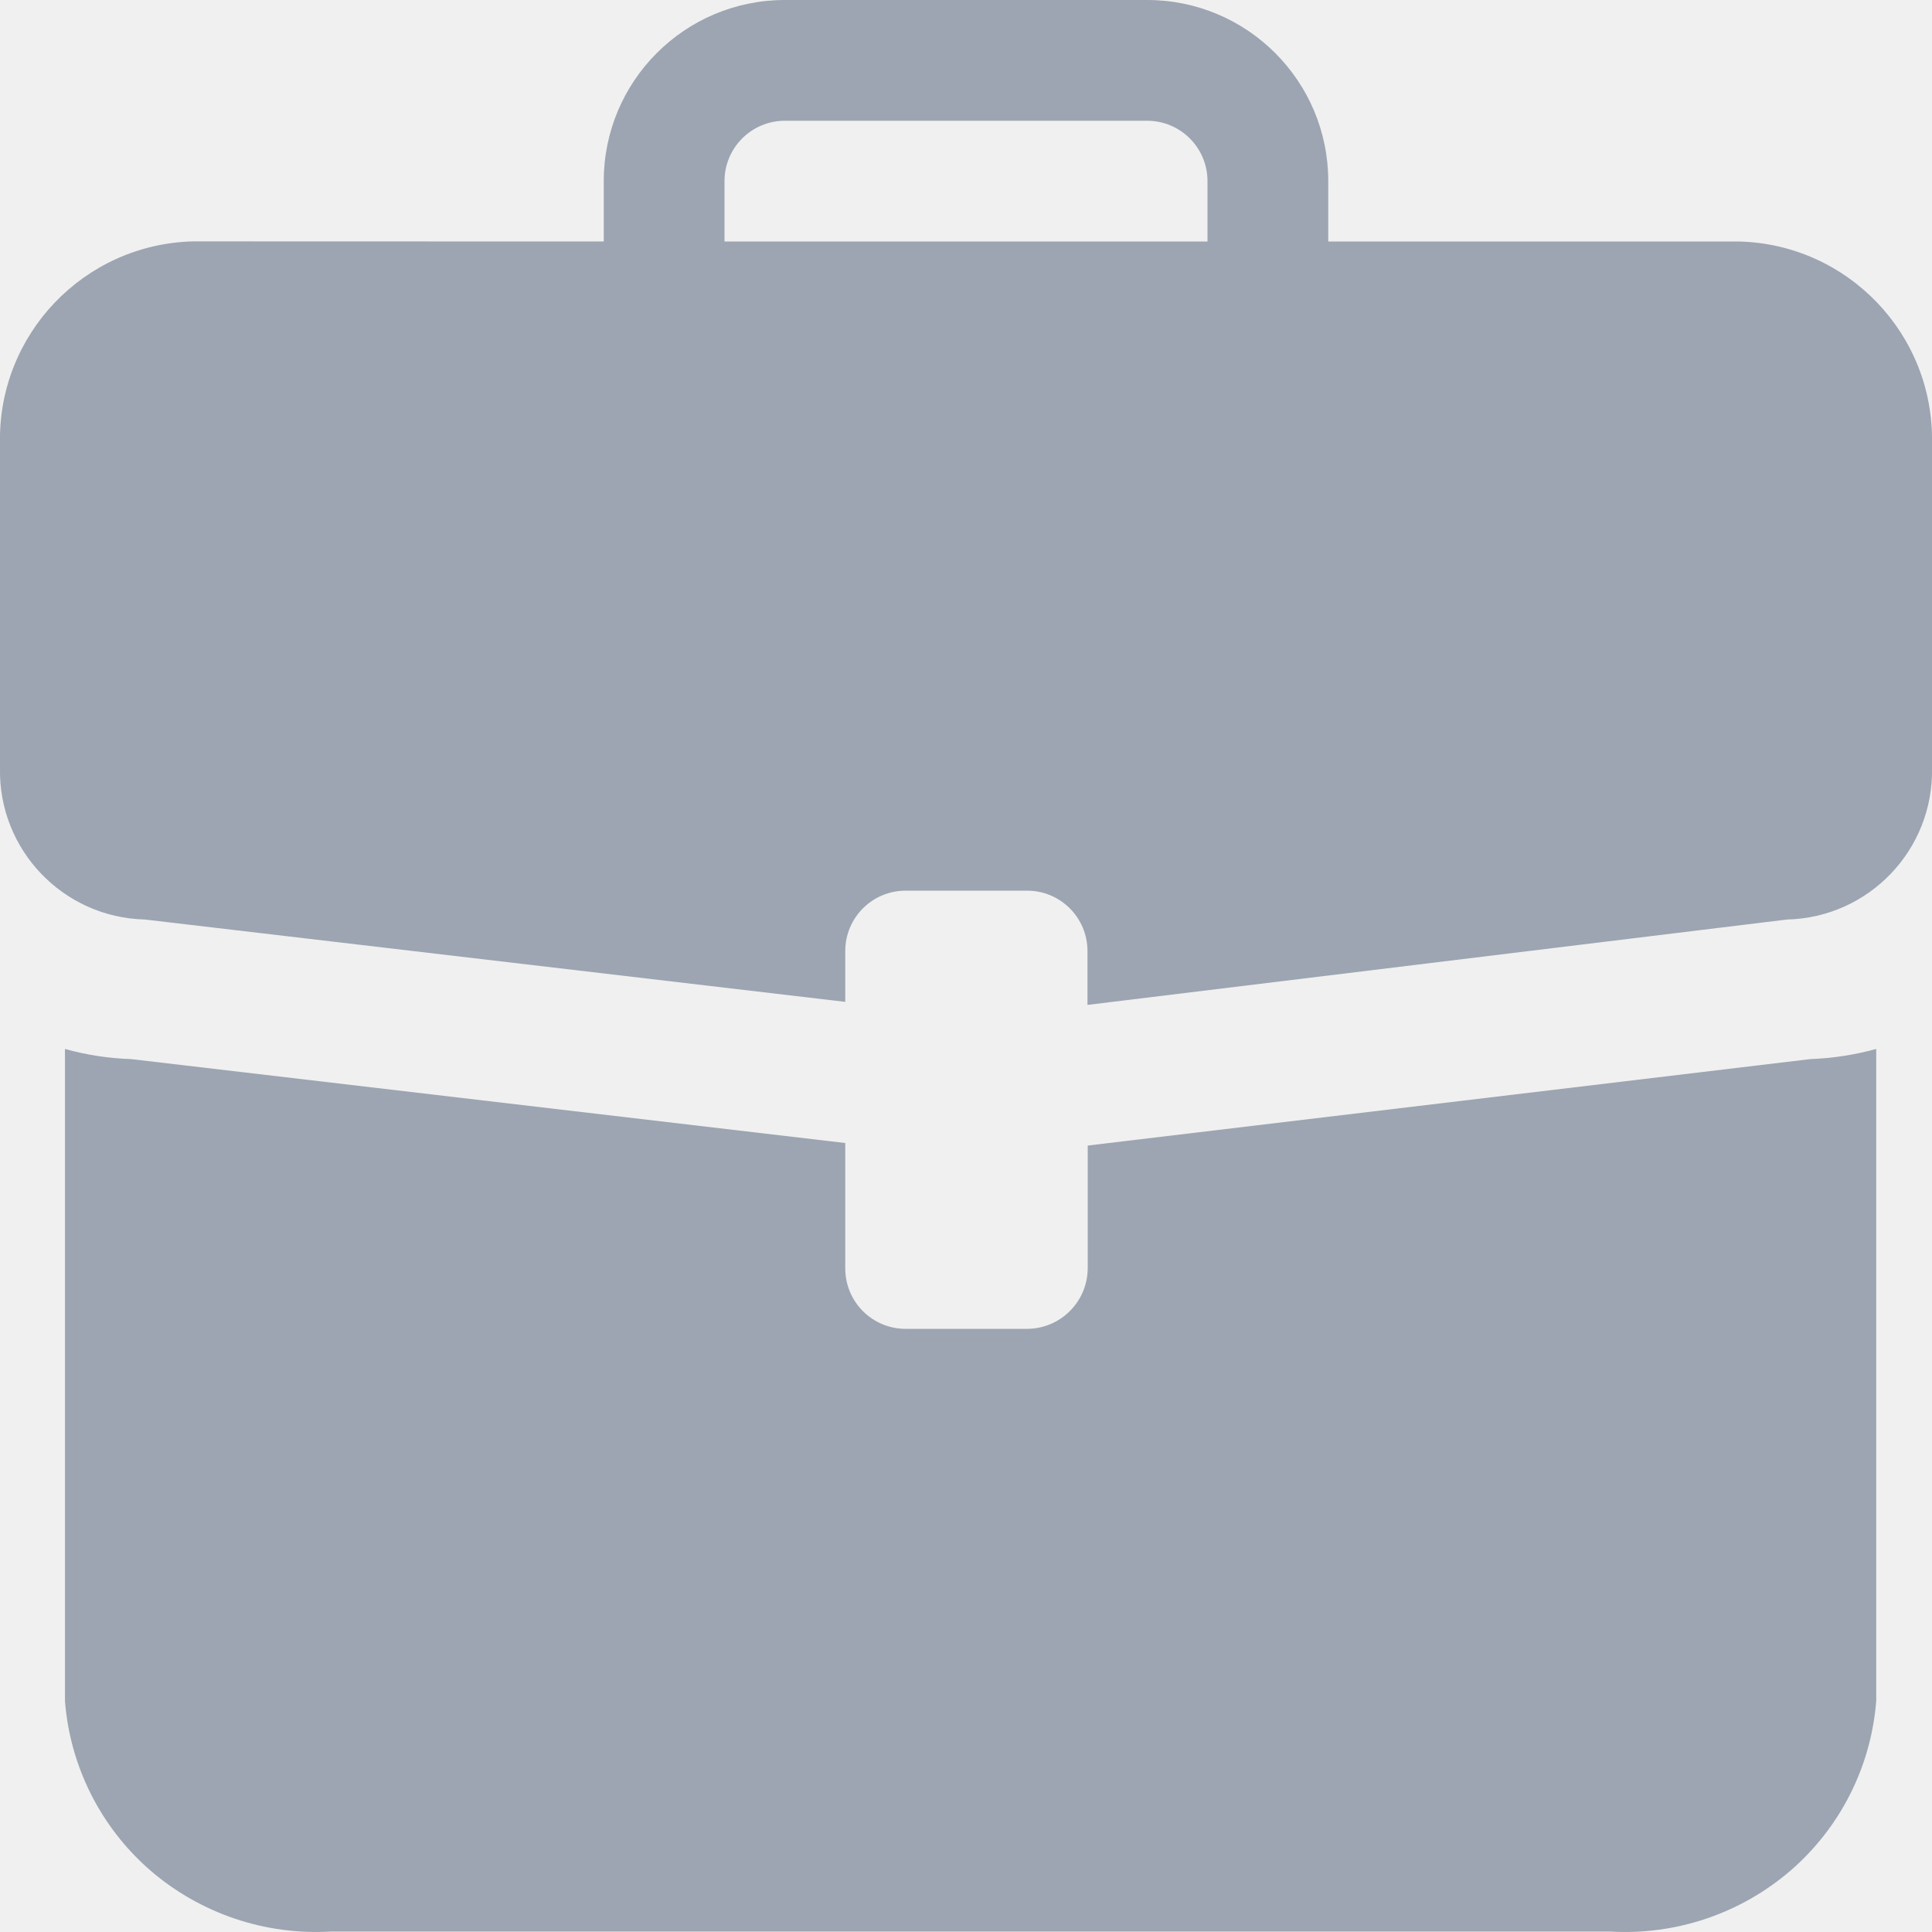
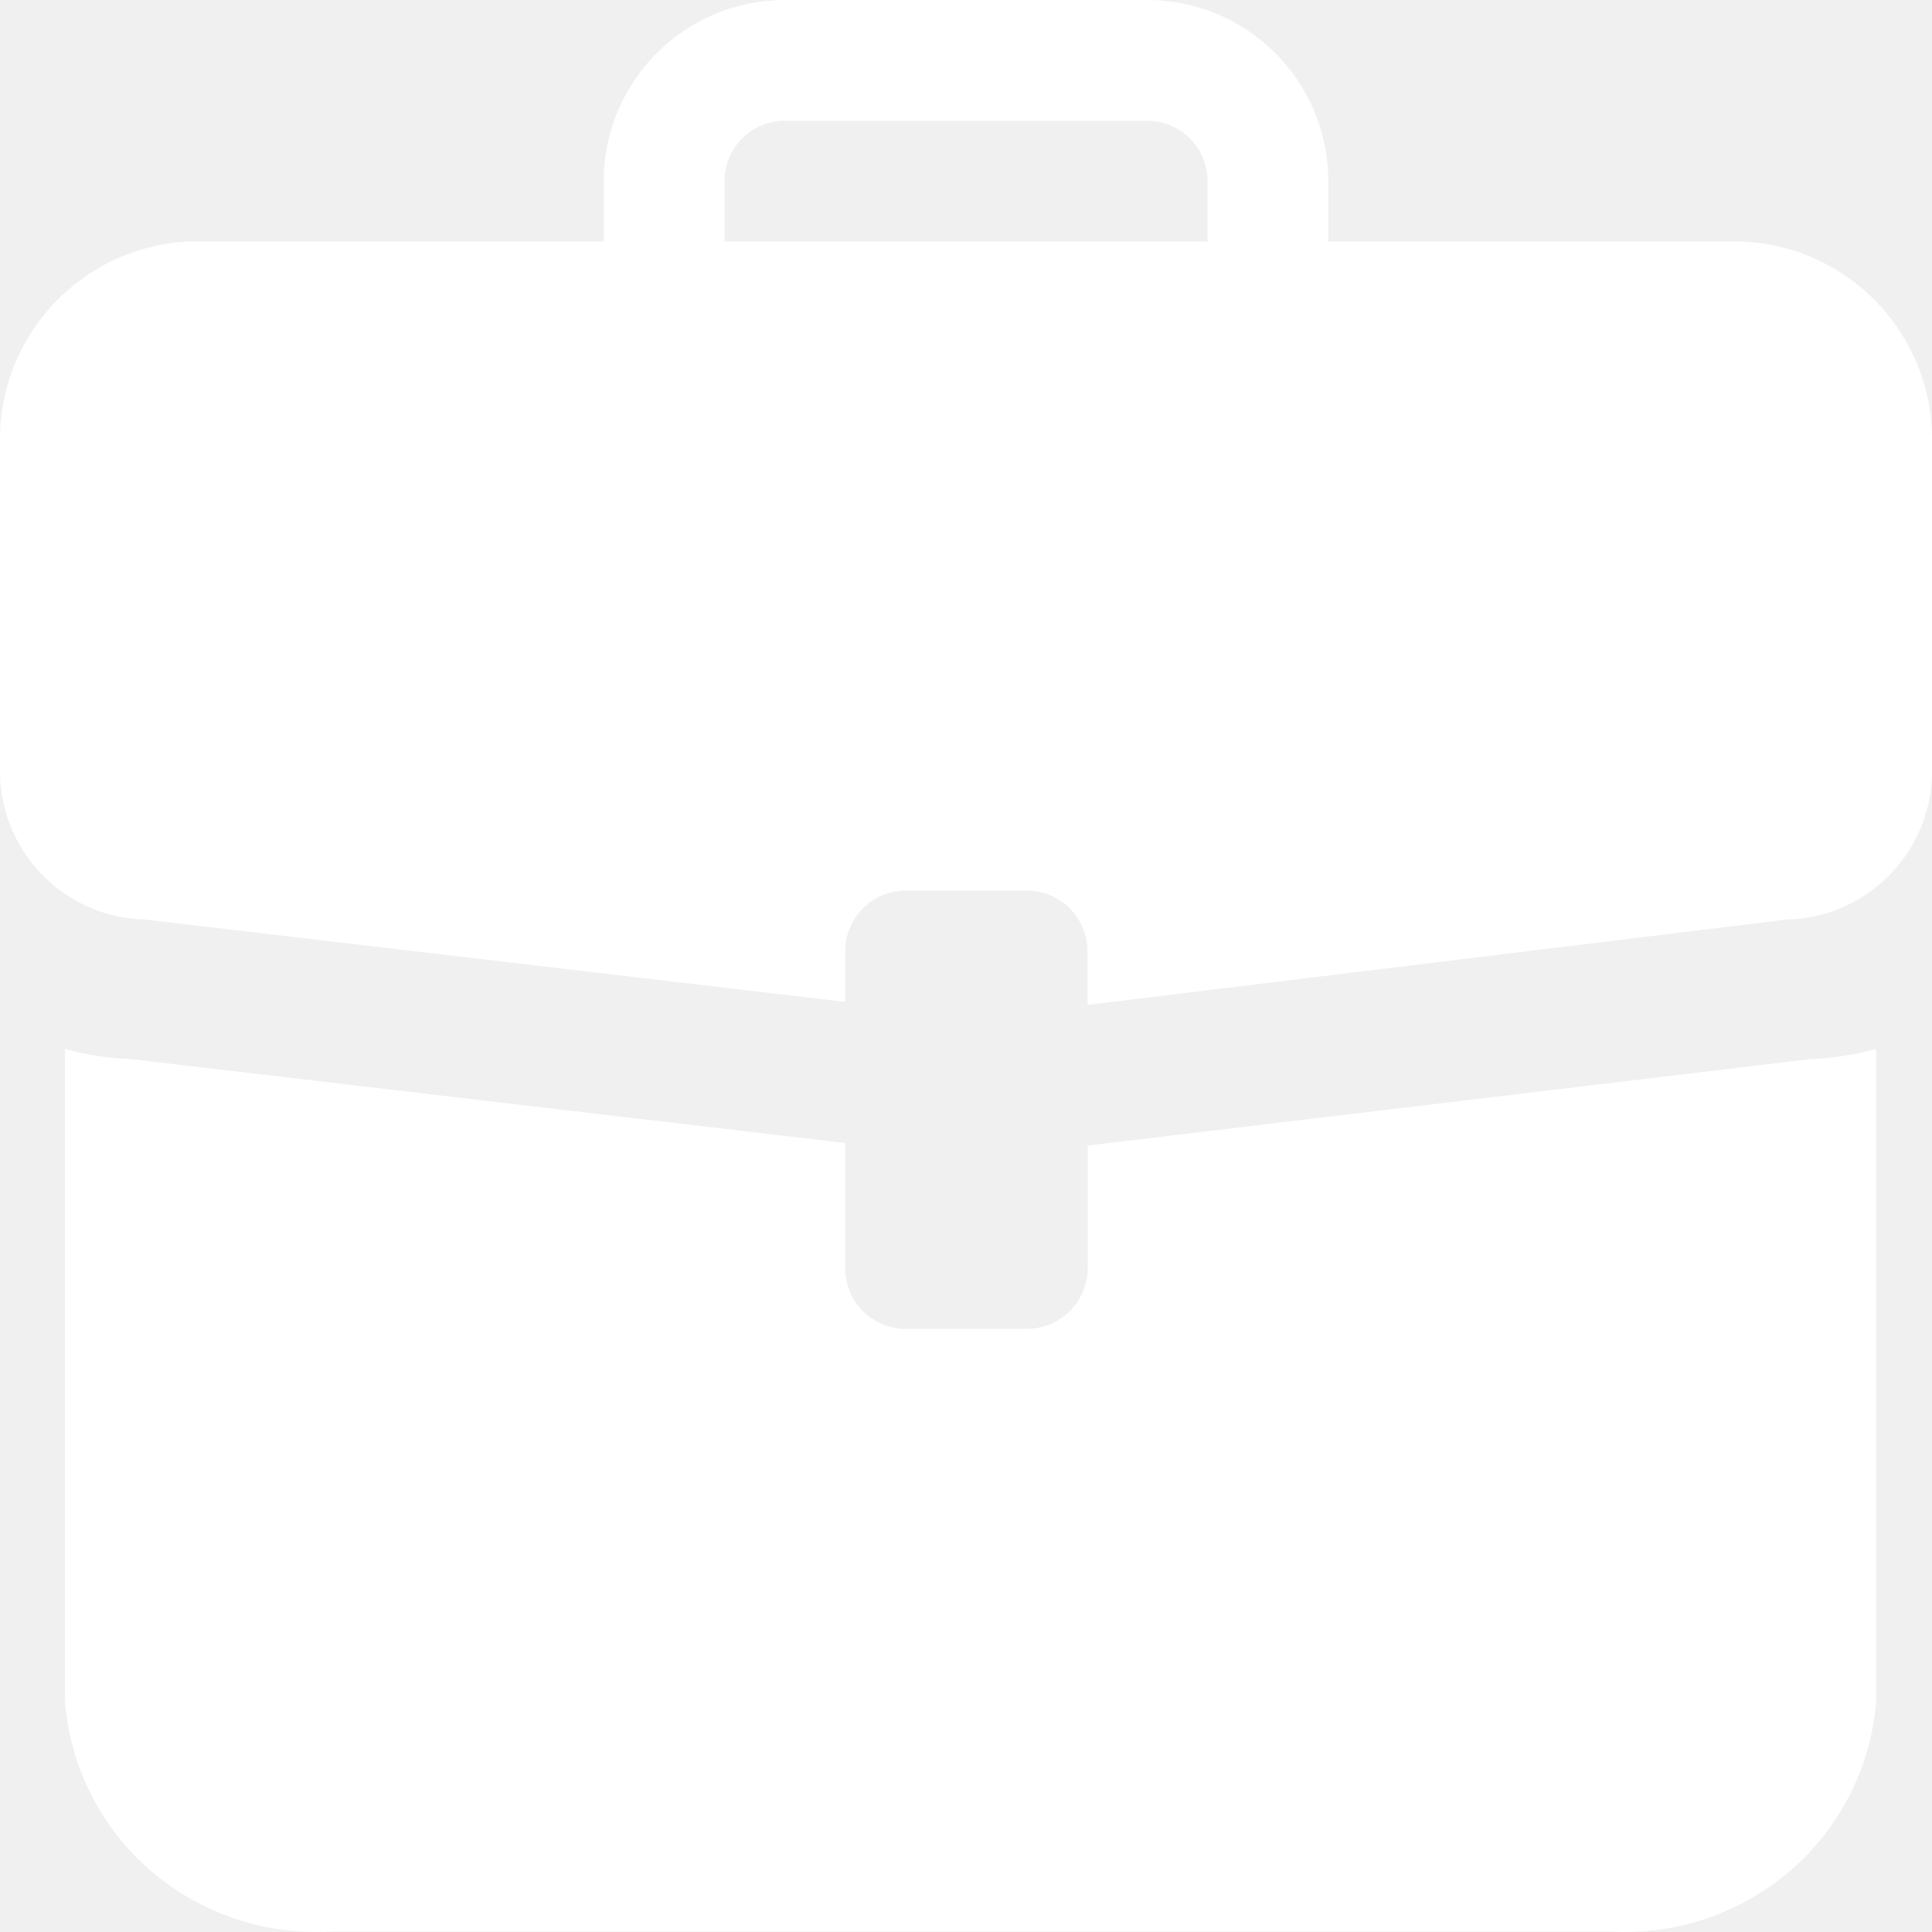
<svg xmlns="http://www.w3.org/2000/svg" width="16" height="16" viewBox="0 0 16 16" fill="none">
  <g clip-path="url(#a)">
-     <path fill-rule="evenodd" clip-rule="evenodd" d="M6.5 1h3a.5.5 0 0 1 .5.5V2H6v-.5a.5.5 0 0 1 .5-.5M5 2v-.5A1.5 1.5 0 0 1 6.5 0h3A1.5 1.5 0 0 1 11 1.5V2h3.4A1.64 1.64 0 0 1 16 3.671V6.36a1.23 1.23 0 0 1-1.2 1.255l-5.793.707h-.001v-.446a.5.5 0 0 0-.5-.5H7.5a.5.5 0 0 0-.5.5v.421l-5.8-.682A1.23 1.23 0 0 1 0 6.36V3.672a1.64 1.64 0 0 1 1.6-1.673zm8.332 13.996H2.743a2.1 2.1 0 0 1-1.497-.505 2.07 2.07 0 0 1-.708-1.405V8.687q.27.075.548.084L7 9.466v1.039a.5.5 0 0 0 .503.5h1.002a.504.504 0 0 0 .503-.5V9.487l5.984-.716a2.4 2.4 0 0 0 .546-.084v5.399a2.07 2.07 0 0 1-.709 1.405 2.1 2.1 0 0 1-1.497.505" fill="#9CA5B1" />
+     <path fill-rule="evenodd" clip-rule="evenodd" d="M6.5 1h3a.5.5 0 0 1 .5.5V2H6v-.5a.5.5 0 0 1 .5-.5M5 2v-.5A1.5 1.5 0 0 1 6.5 0h3A1.5 1.5 0 0 1 11 1.5V2h3.4A1.64 1.64 0 0 1 16 3.671V6.36a1.23 1.23 0 0 1-1.2 1.255l-5.793.707h-.001v-.446a.5.5 0 0 0-.5-.5H7.5a.5.5 0 0 0-.5.5v.421l-5.8-.682A1.23 1.23 0 0 1 0 6.36V3.672a1.64 1.64 0 0 1 1.6-1.673zm8.332 13.996H2.742a2.1 2.1 0 0 1-1.496-.505 2.07 2.07 0 0 1-.708-1.405V8.687q.269.075.548.084L7 9.466v1.039a.5.5 0 0 0 .502.5h1.003a.504.504 0 0 0 .503-.5V9.487l5.984-.716a2.4 2.4 0 0 0 .546-.084v5.399a2.07 2.07 0 0 1-.71 1.405 2.1 2.1 0 0 1-1.496.505" fill="#fff" />
  </g>
  <defs>
    <clipPath id="a">
      <path fill="#fff" d="M0 0h16v16H0z" />
    </clipPath>
  </defs>
</svg>
